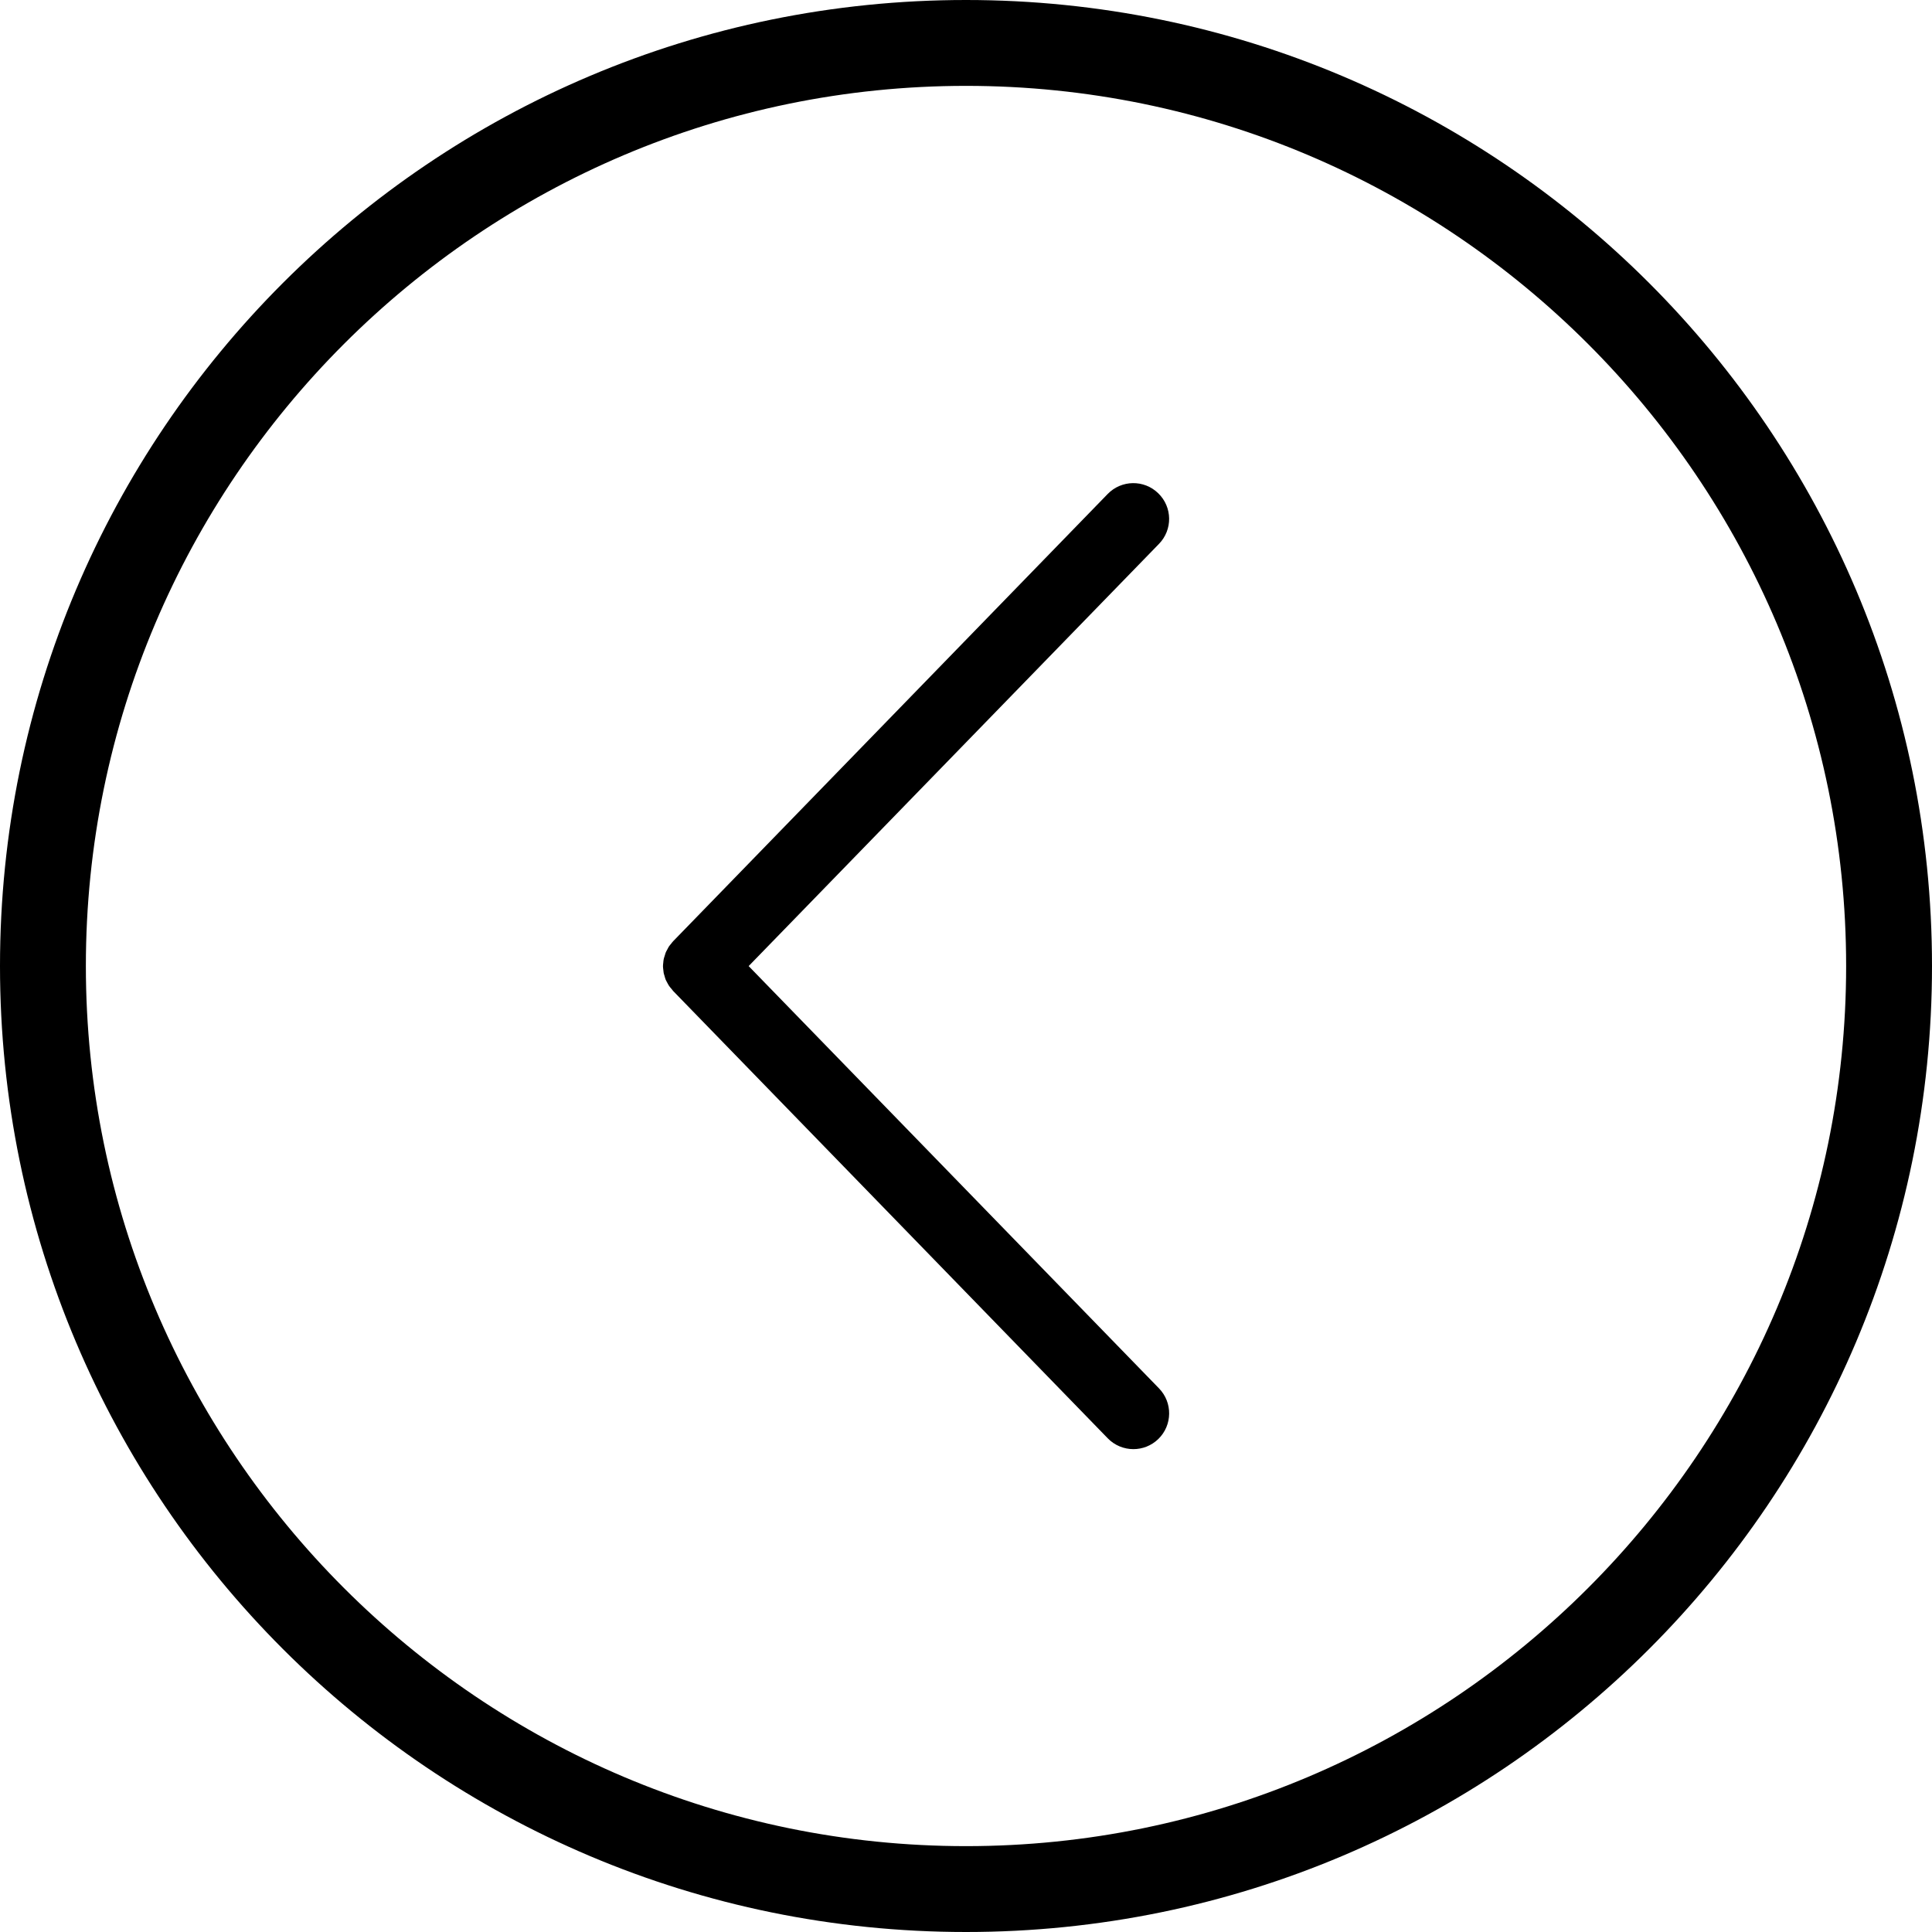
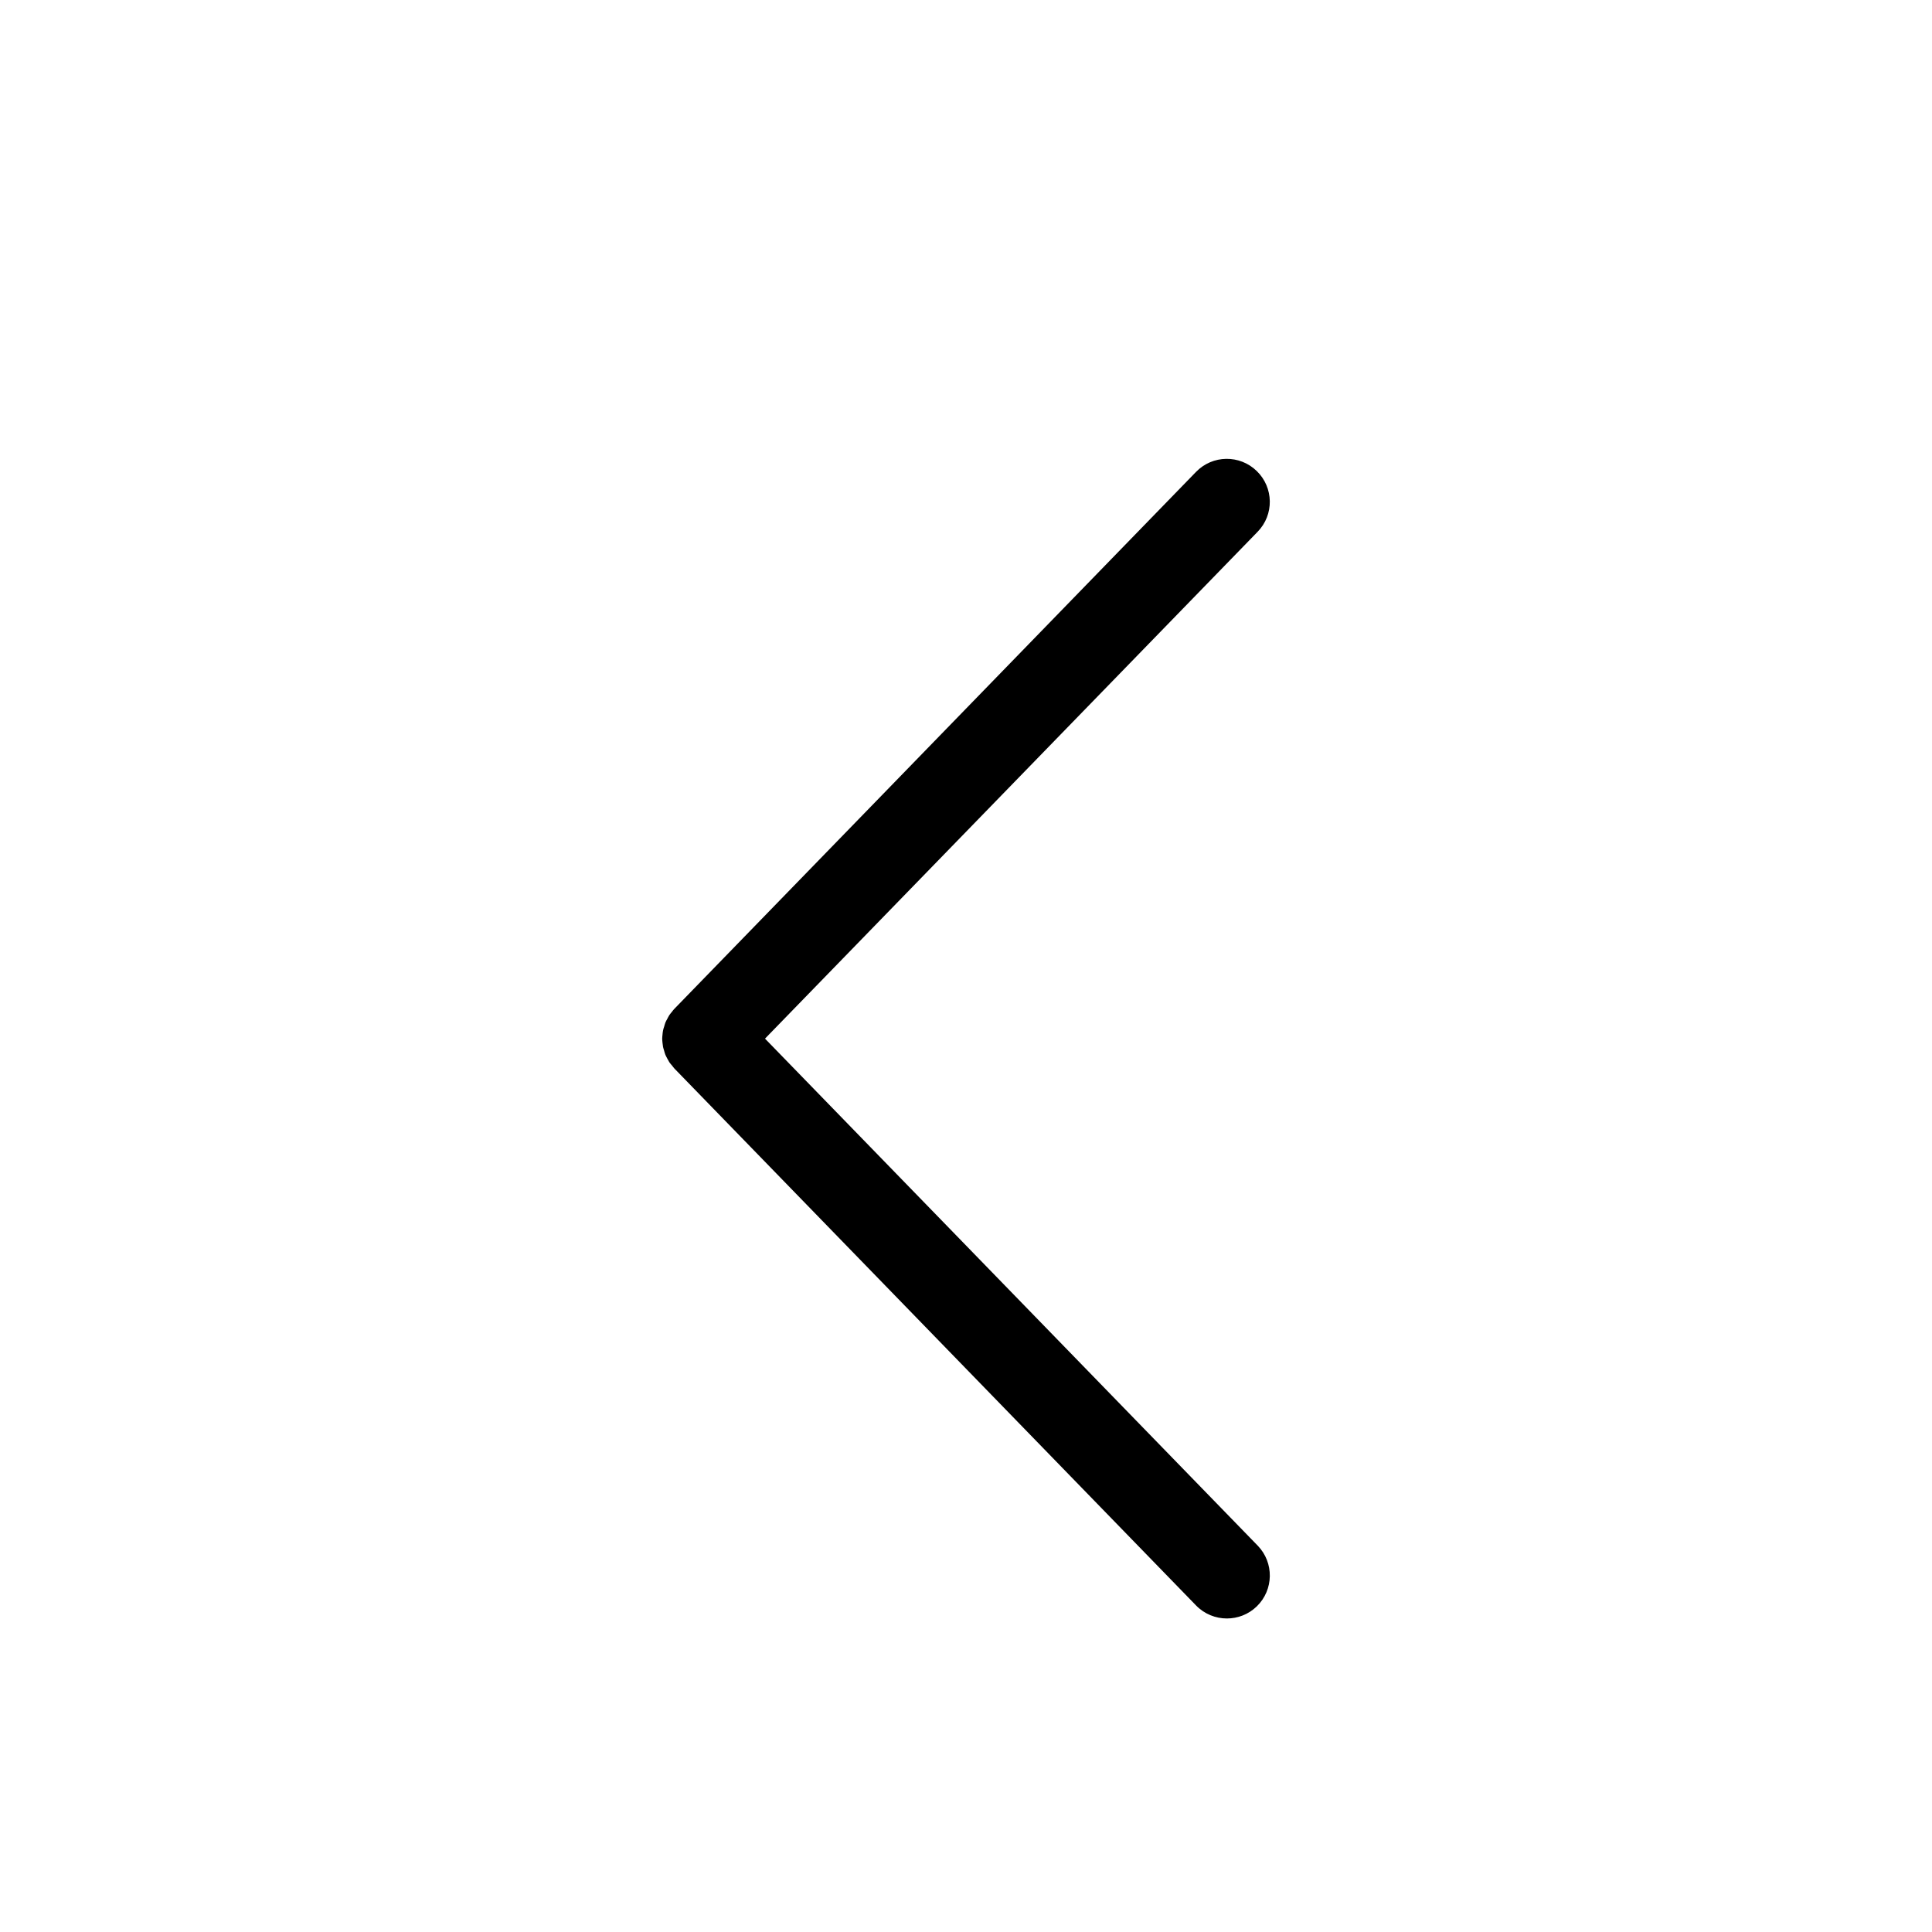
- <svg xmlns="http://www.w3.org/2000/svg" version="1.1" width="512" height="512" viewBox="0 0 512 512">
-   <g id="icomoon-ignore">
- </g>
-   <path d="M176.808 260.392c-0.13-0.26-0.297-0.519-0.407-0.796-0.13-0.296-0.185-0.611-0.278-0.908-0.074-0.278-0.185-0.555-0.241-0.834-0.055-0.296-0.074-0.611-0.111-0.926-0.037-0.296-0.074-0.592-0.074-0.889s0.037-0.593 0.074-0.889c0.037-0.315 0.037-0.611 0.111-0.926 0.055-0.278 0.148-0.555 0.241-0.833 0.093-0.315 0.167-0.611 0.278-0.907 0.111-0.278 0.26-0.537 0.407-0.797 0.148-0.278 0.278-0.574 0.463-0.852 0.167-0.26 0.389-0.5 0.593-0.741 0.167-0.222 0.315-0.445 0.518-0.648l115.162-118.532c3.649-3.76 9.649-3.853 13.409-0.185 3.76 3.649 3.853 9.649 0.185 13.409l-108.737 111.885 108.756 111.918c3.649 3.76 3.556 9.76-0.185 13.409-1.852 1.796-4.241 2.685-6.611 2.685-2.463 0-4.945-0.963-6.797-2.87l-115.161-118.533c-0.185-0.204-0.333-0.426-0.518-0.648-0.203-0.241-0.426-0.481-0.593-0.741-0.185-0.278-0.333-0.574-0.482-0.852l-0 0.001z" />
-   <path d="M256 22.756c-128.597 0-233.244 104.647-233.244 233.244s104.647 233.245 233.244 233.245c128.597 0 233.245-104.647 233.245-233.245s-104.647-233.244-233.245-233.244zM256 0c141.38 0 256 114.62 256 256s-114.62 256-256 256c-141.381 0-256-114.62-256-256s114.62-256 256-256z" />
+ <svg xmlns="http://www.w3.org/2000/svg" width="32" height="32" viewBox="0 0 32 32">
+   <path fill-rule="evenodd" d="M11.051,17.531 C11.042,17.511 11.029,17.492 11.021,17.471 C11.011,17.449 11.007,17.425 11,17.403 C10.994,17.382 10.986,17.361 10.982,17.34 C10.978,17.318 10.976,17.295 10.973,17.271 C10.971,17.249 10.968,17.226 10.968,17.204 C10.968,17.182 10.971,17.16 10.973,17.138 C10.976,17.114 10.976,17.092 10.982,17.068 C10.986,17.047 10.993,17.026 11,17.005 C11.007,16.982 11.012,16.96 11.021,16.937 C11.029,16.917 11.04,16.897 11.051,16.878 C11.062,16.857 11.072,16.835 11.086,16.814 C11.099,16.794 11.115,16.776 11.13,16.758 C11.143,16.741 11.154,16.725 11.169,16.71 L19.81,7.816 C20.083,7.534 20.534,7.527 20.816,7.802 C21.098,8.076 21.105,8.526 20.83,8.808 L12.671,17.203 L20.831,25.6 C21.105,25.882 21.098,26.332 20.817,26.606 C20.678,26.741 20.499,26.807 20.321,26.807 C20.136,26.807 19.95,26.735 19.811,26.592 L11.171,17.699 C11.157,17.684 11.146,17.667 11.132,17.65 C11.117,17.632 11.1,17.614 11.087,17.595 C11.074,17.574 11.062,17.552 11.051,17.531 L11.051,17.531 Z" />
</svg>
